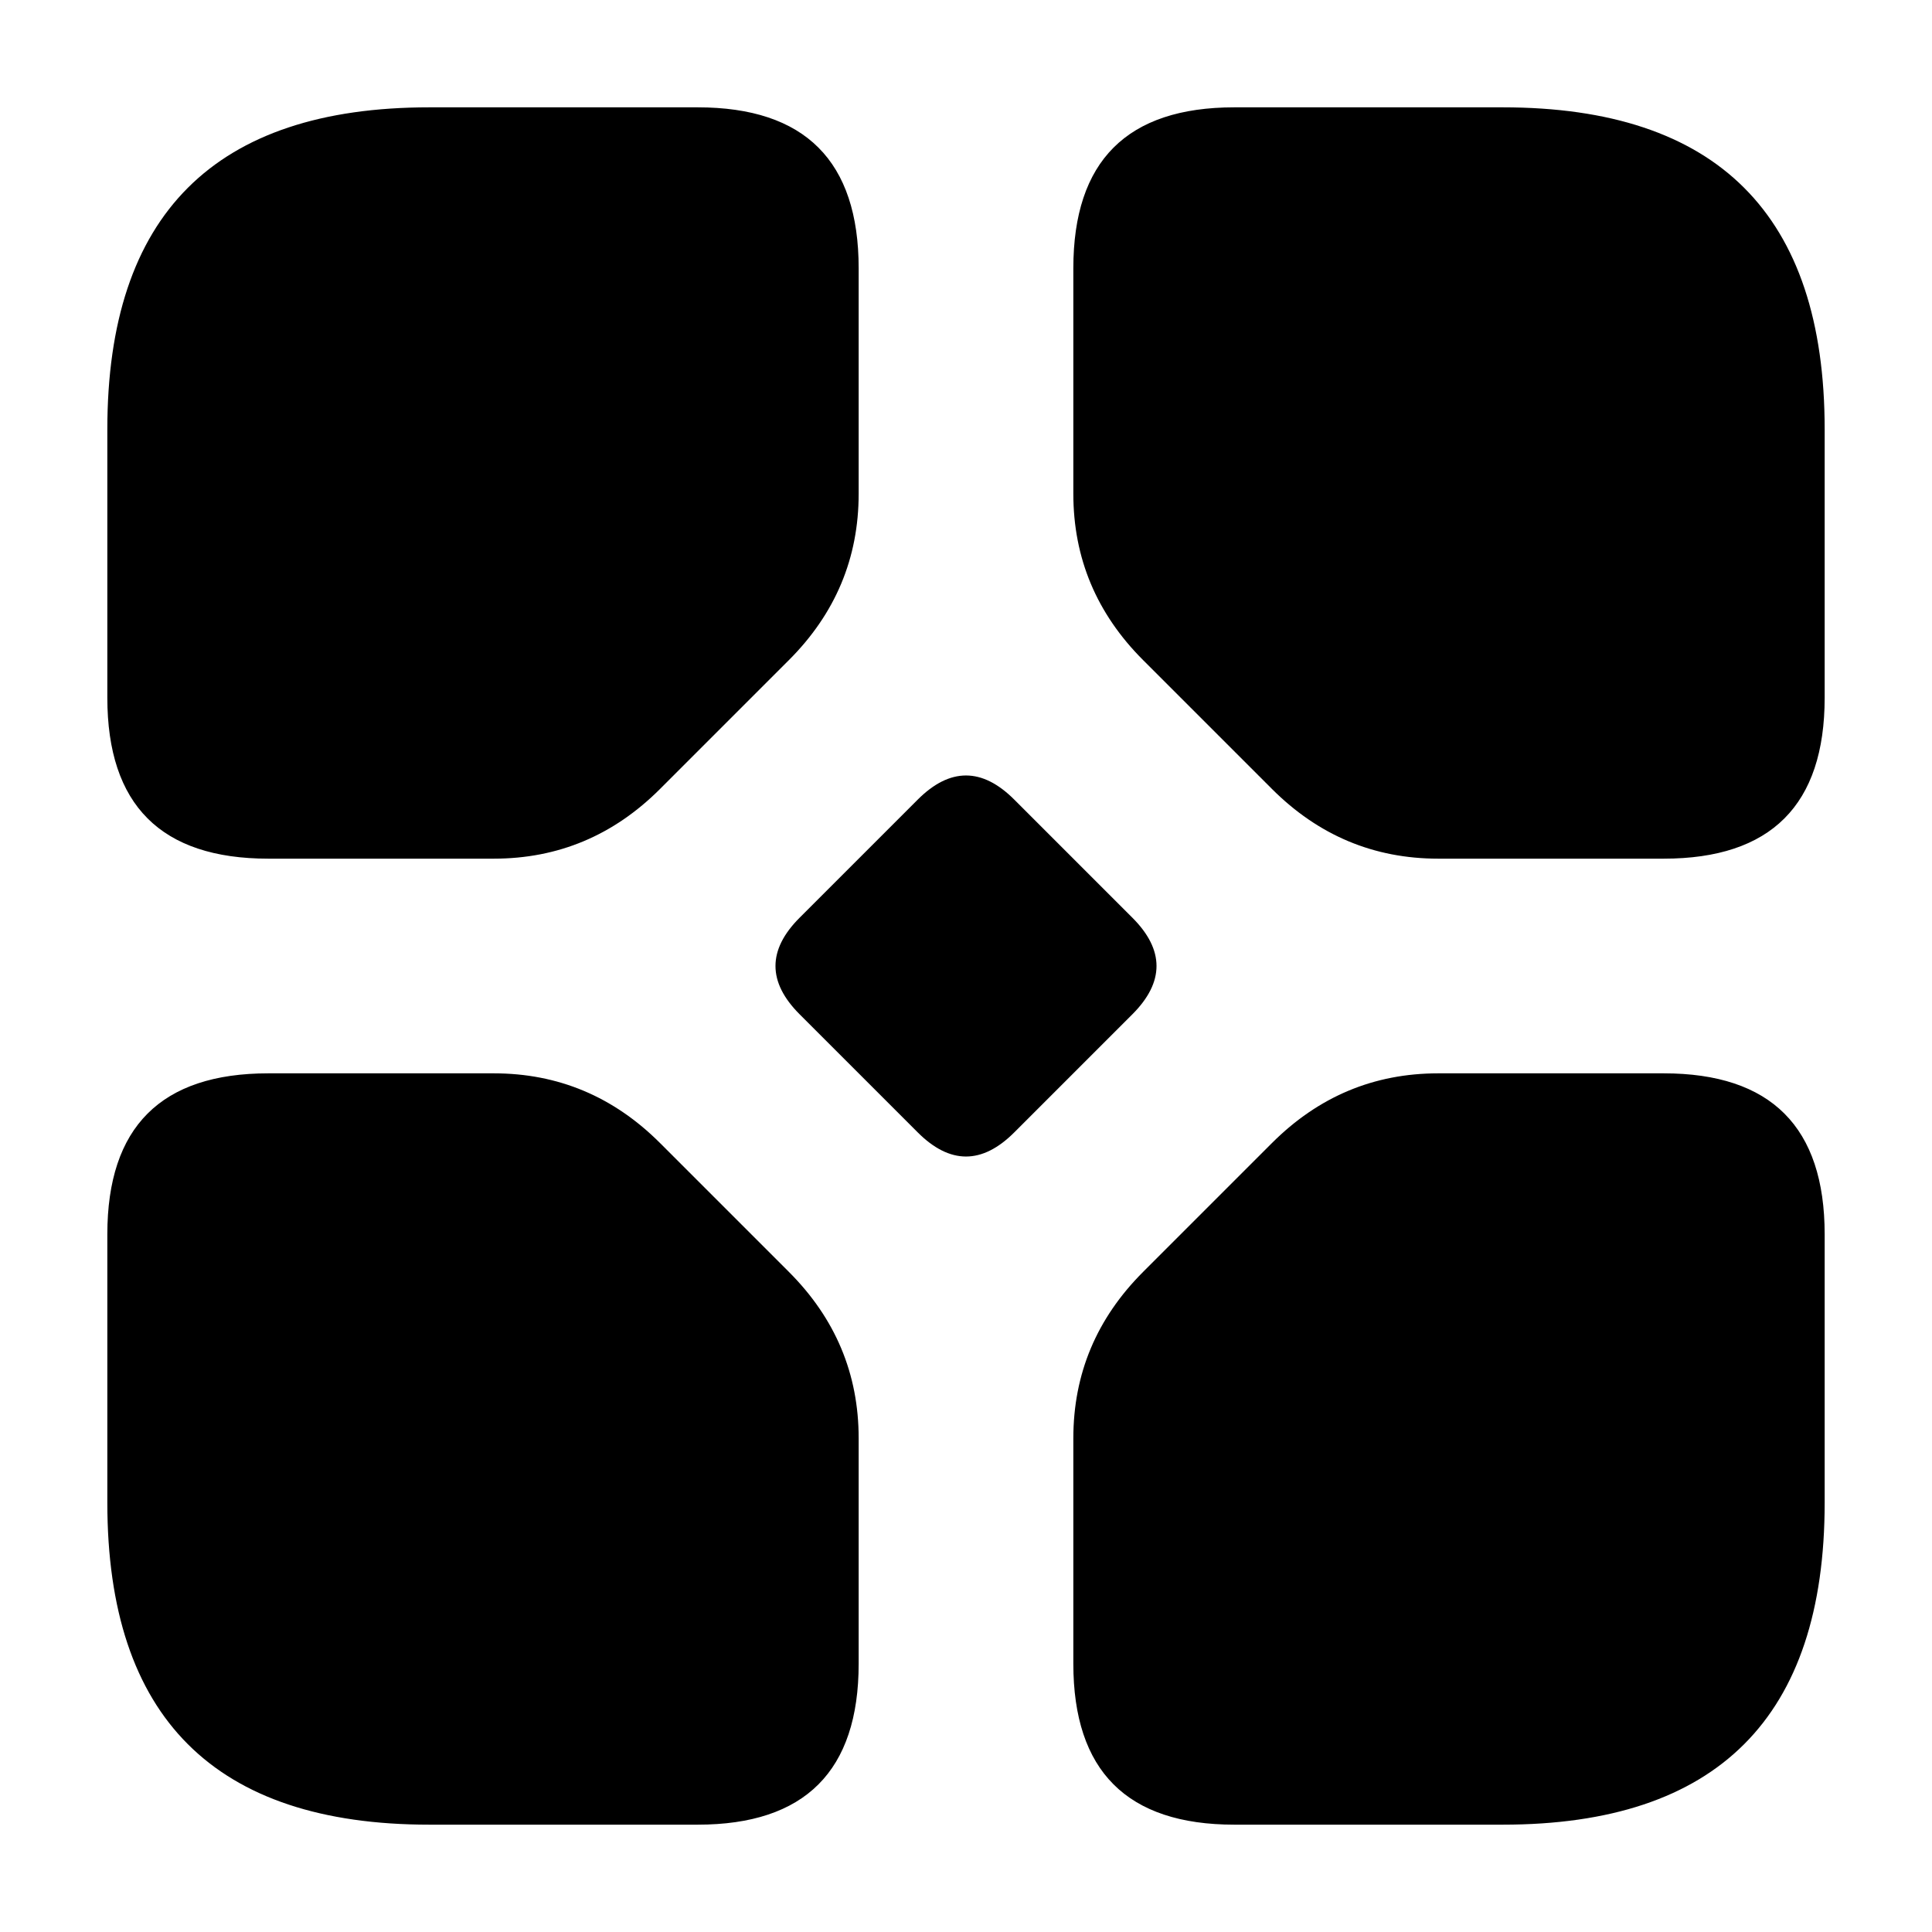
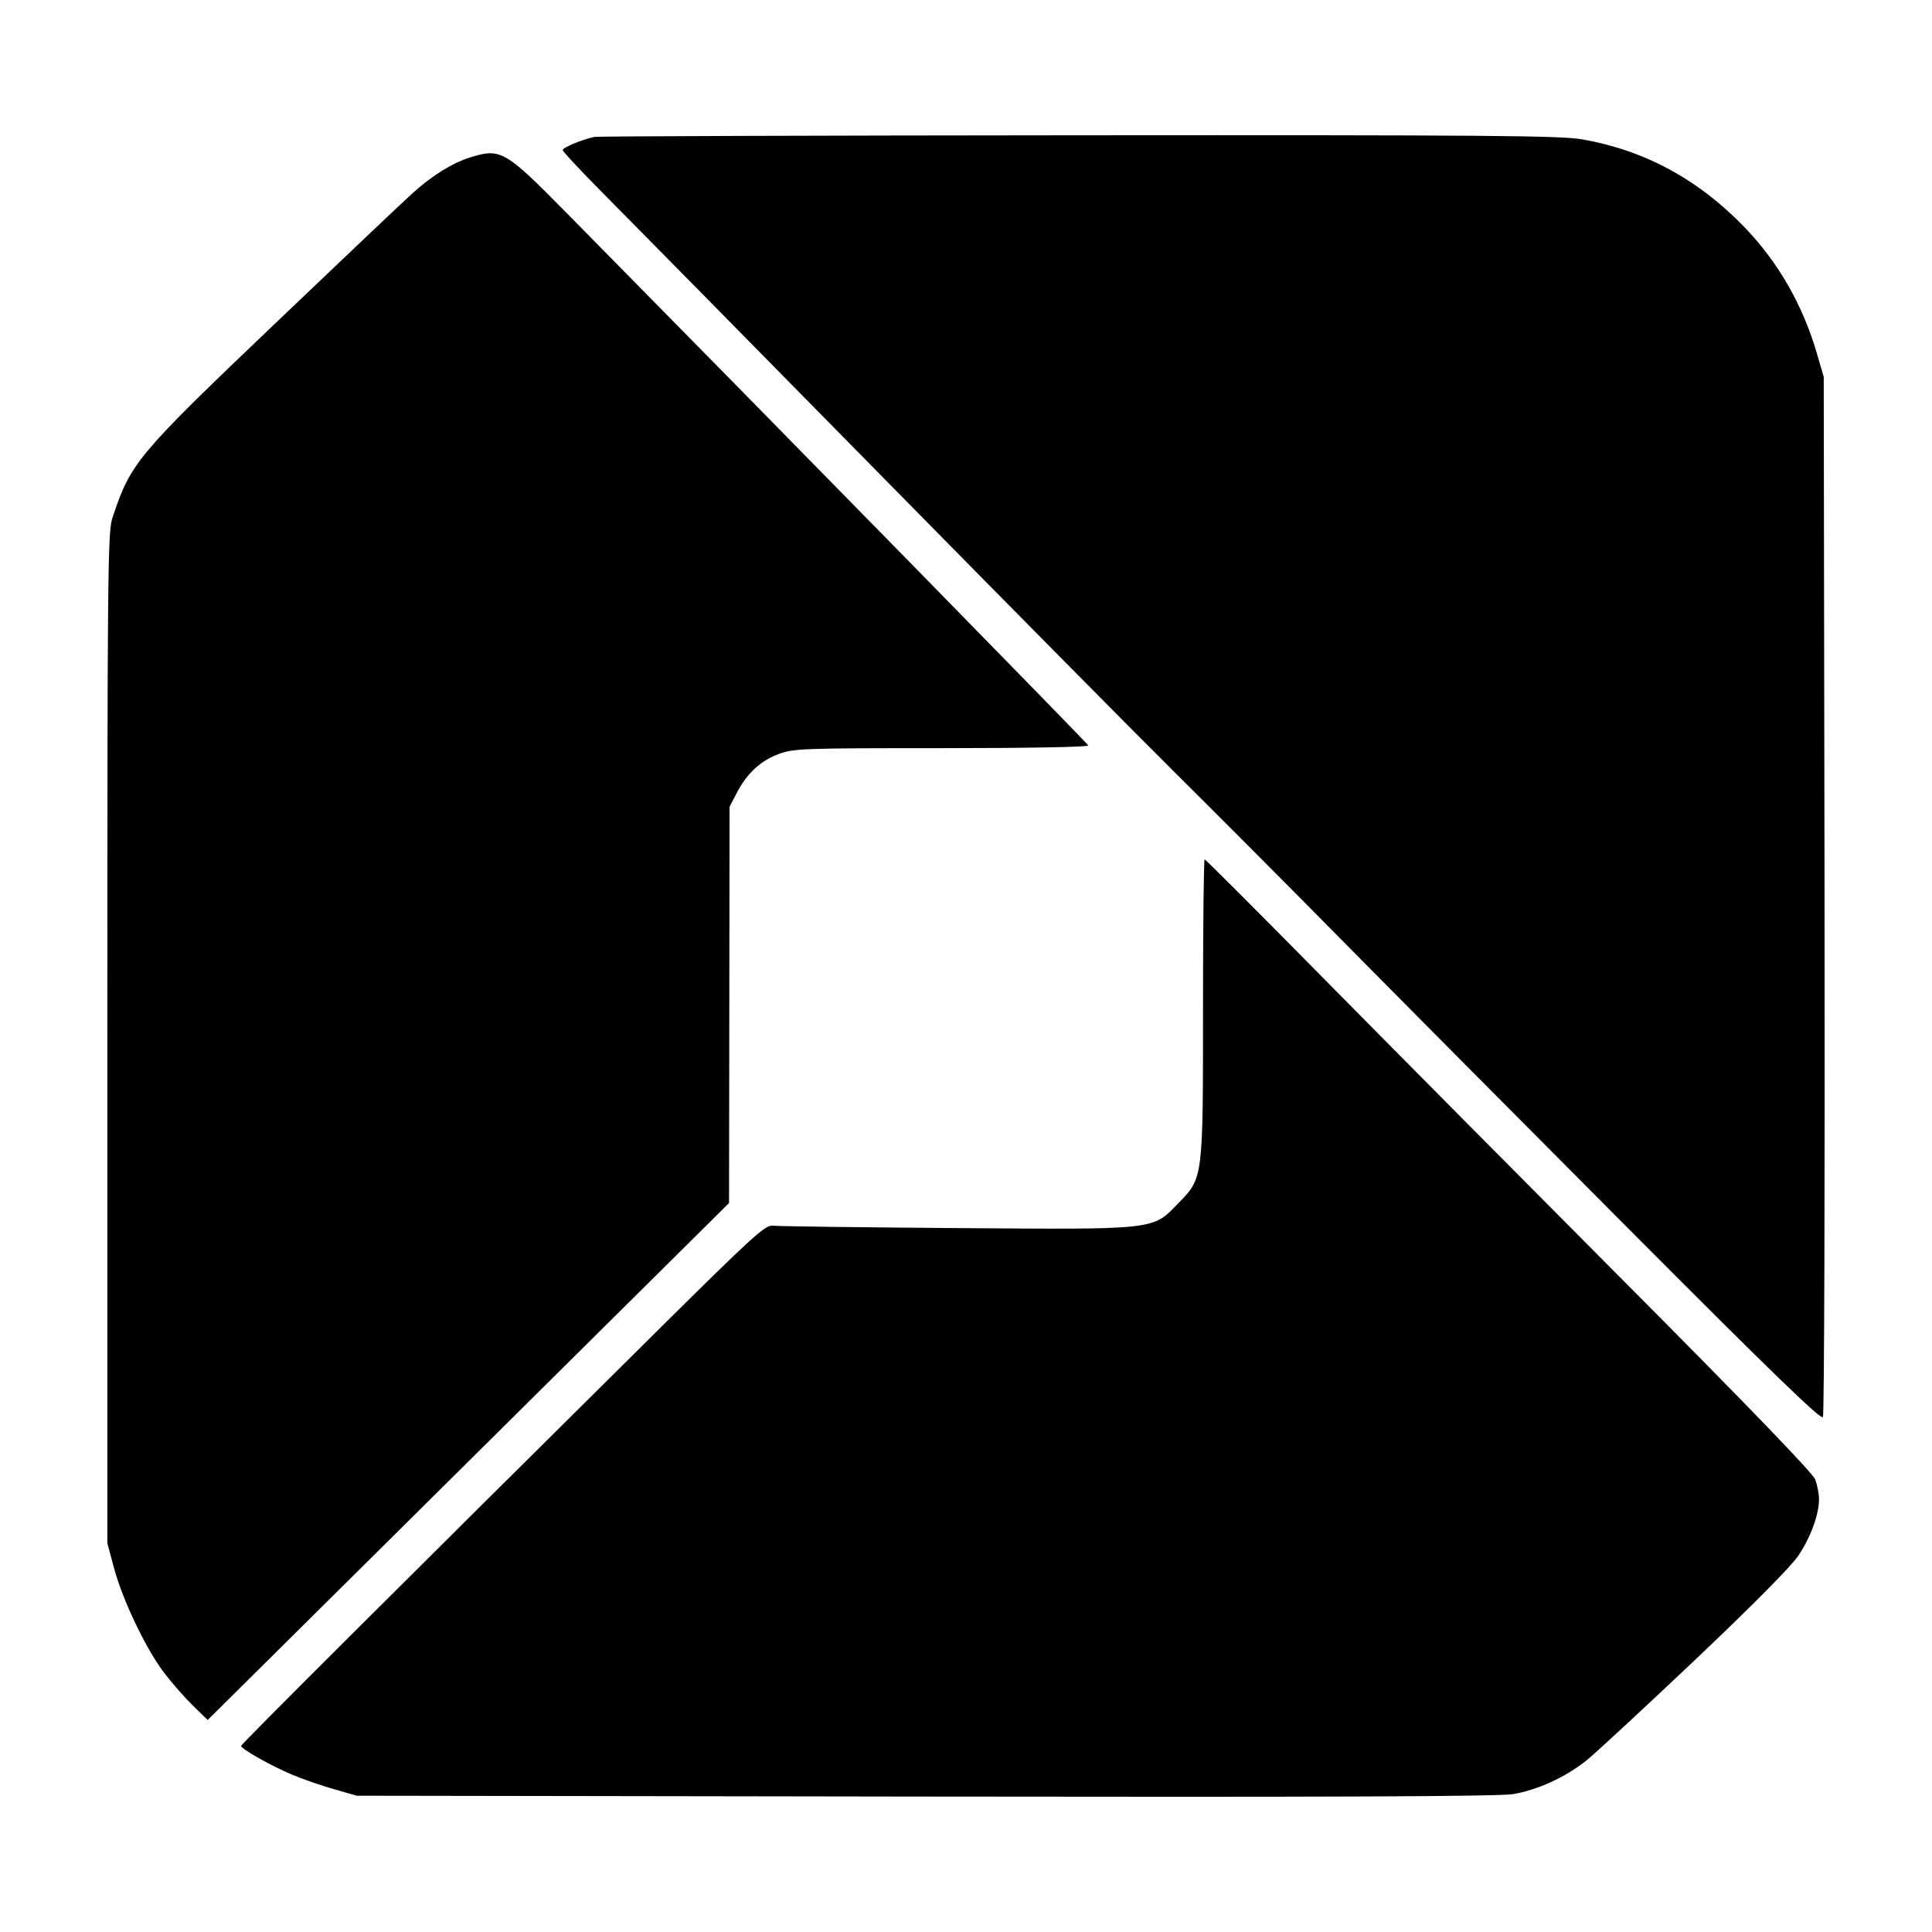
- <svg xmlns="http://www.w3.org/2000/svg" width="18" height="18" viewBox="0 0 18 18" fill="black">
-   <defs>
-     <path id="tile" d="M4 1H6.5Q8 1 8 2.5V4.6Q8 5.5 7.35 6.15L6.15 7.35Q5.5 8 4.6 8H2.5Q1 8 1 6.5V4Q1 1 4 1Z" />
-   </defs>
-   <use href="#tile" />
-   <use href="#tile" transform="rotate(90 9 9)" />
-   <use href="#tile" transform="rotate(180 9 9)" />
-   <use href="#tile" transform="rotate(270 9 9)" />
-   <path d="M8.55 7.45Q9 7 9.45 7.45L10.55 8.55Q11 9 10.55 9.45L9.45 10.55Q9 11 8.55 10.55L7.45 9.45Q7 9 7.45 8.55Z" />
+ <svg xmlns="http://www.w3.org/2000/svg" width="18" height="18" viewBox="0 0 18 18" role="img" aria-label="Pinchpad menu bar template">
+   <g transform="translate(-8.564007 -4.232017) scale(0.02800588)">
+     <path id="fold-top" fill="#000000" fill-rule="evenodd" d="M 503.500 196.661 C 499.345 197.551, 493 200.200, 493 201.044 C 493 201.527, 499.188 208.144, 506.750 215.747 C 514.313 223.351, 555.445 265.106, 598.157 308.536 C 640.868 351.966, 685.418 397.004, 697.157 408.620 C 708.895 420.236, 733.775 445.211, 752.445 464.120 C 771.114 483.029, 814.523 526.734, 848.910 561.242 C 895.135 607.631, 911.639 623.610, 912.231 622.551 C 912.672 621.763, 912.913 543.579, 912.765 448.809 L 912.497 276.500 910.202 268.626 C 905.517 252.550, 897.332 238.294, 886.120 226.679 C 870.763 210.768, 852.875 201.092, 832.119 197.465 C 824.976 196.216, 800.237 196.017, 664.619 196.116 C 577.104 196.180, 504.600 196.425, 503.500 196.661 Z" />
+     <path id="fold-left" fill="#000000" fill-rule="evenodd" d="M 462.286 203.451 C 456.283 205.327, 449.672 209.415, 443.148 215.287 C 440.042 218.082, 419.201 237.839, 396.836 259.190 C 351.126 302.828, 349.277 305.044, 343.158 323.500 C 341.640 328.076, 341.500 342.737, 341.500 496.500 L 341.500 664.500 343.794 673 C 346.631 683.513, 354.340 699.606, 360.338 707.535 C 362.820 710.816, 367.107 715.707, 369.866 718.404 L 374.882 723.308 461.604 637.317 L 548.326 551.327 548.413 485.413 L 548.500 419.500 550.837 415 C 554.260 408.410, 558.701 404.256, 564.736 401.998 C 569.806 400.101, 572.543 400, 619.121 400 C 647.663 400, 668.027 399.625, 667.833 399.103 C 667.559 398.365, 562.300 290.928, 493.570 221.234 C 473.846 201.233, 472.262 200.333, 462.286 203.451 Z" />
+     <path id="fold-bottom" fill="#000000" fill-rule="evenodd" d="M 706 486.318 C 706 543.652, 706.101 542.858, 697.685 551.502 C 689.066 560.355, 690.950 560.148, 623.361 559.654 C 591.538 559.422, 564.286 559.067, 562.803 558.866 C 560.425 558.543, 555.991 562.579, 525.297 593 C 435.465 682.034, 386 731.366, 386 731.923 C 386 732.925, 396.039 738.594, 402.921 741.478 C 406.452 742.958, 412.752 745.143, 416.921 746.333 L 424.500 748.496 613.500 748.782 C 748.343 748.986, 804.406 748.751, 809.153 747.960 C 817.180 746.623, 826.455 742.392, 833.382 736.908 C 836.197 734.679, 852.362 719.725, 869.305 703.677 C 888.459 685.535, 901.598 672.287, 904.046 668.649 C 908.232 662.428, 911.049 654.613, 910.924 649.568 C 910.882 647.881, 910.320 645.058, 909.674 643.296 C 908.911 641.213, 886.632 618.123, 845.992 577.296 C 811.613 542.758, 766.293 497.063, 745.281 475.750 C 724.270 454.438, 706.836 437, 706.539 437 C 706.243 437, 706 459.193, 706 486.318 Z" />
+   </g>
</svg>
